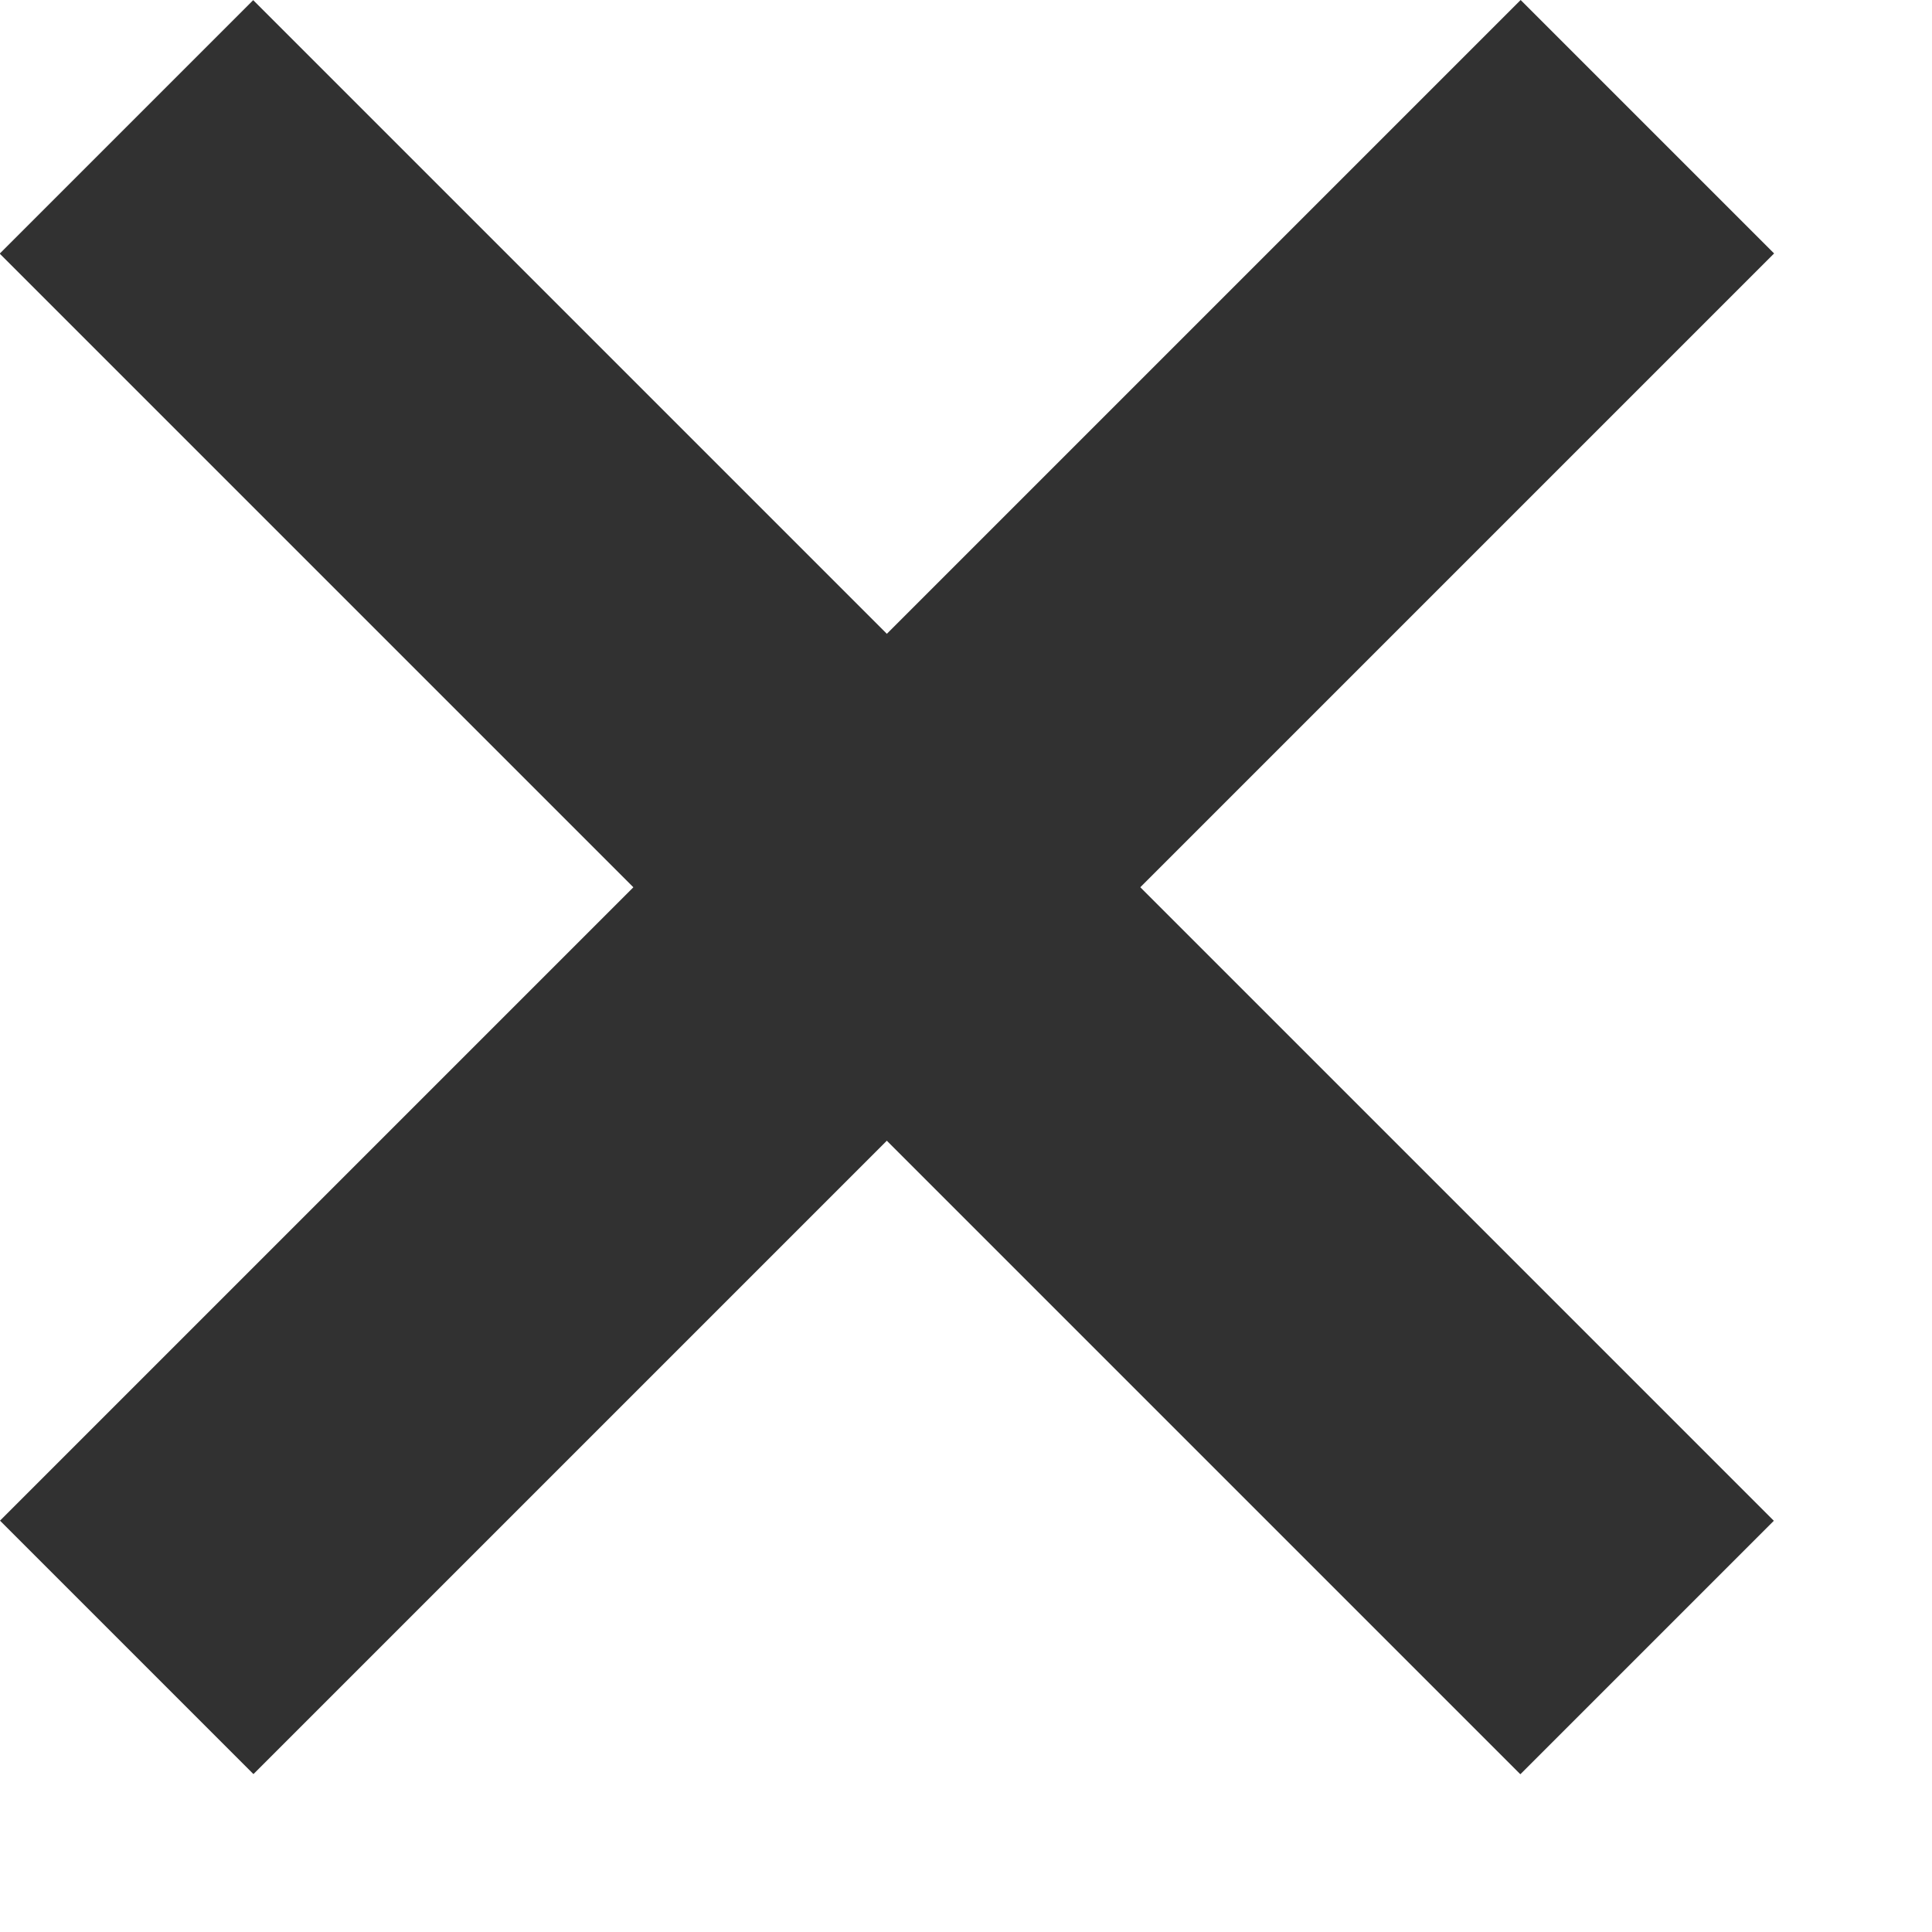
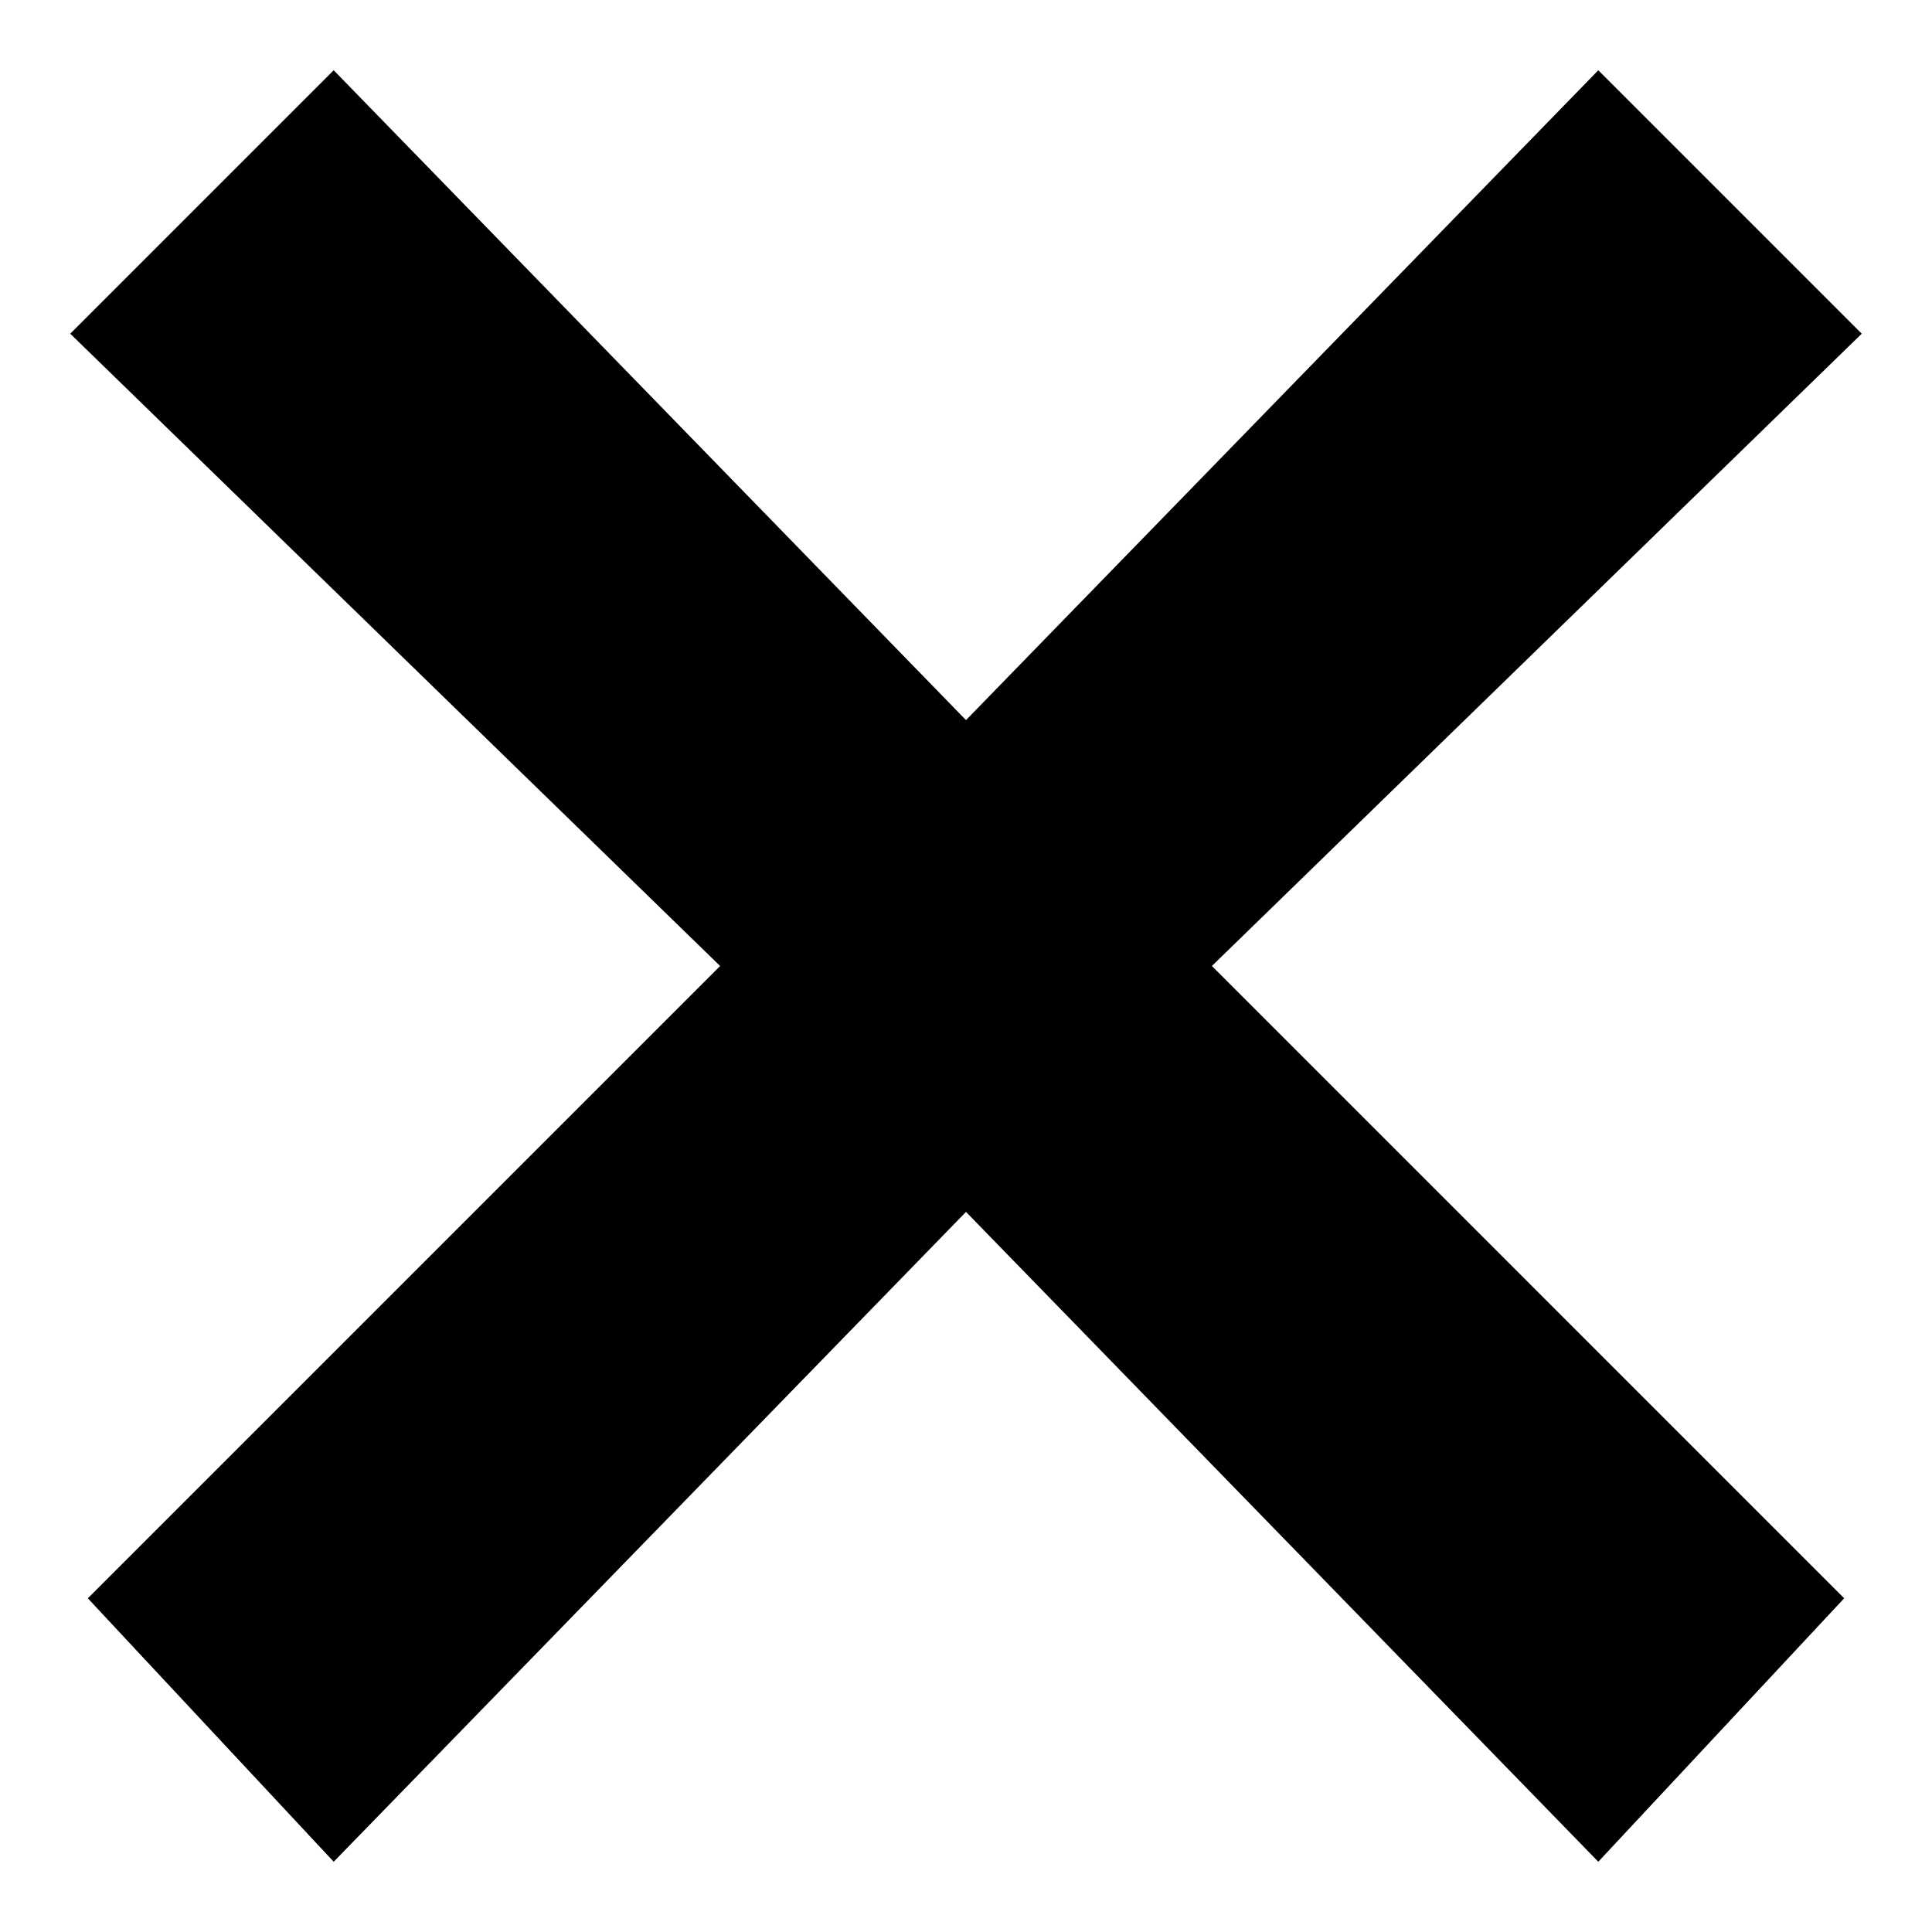
- <svg xmlns="http://www.w3.org/2000/svg" width="11" height="11" viewBox="0 0 11 11" fill="none">
-   <path d="M8.658 0L10.101 1.443L1.443 10.101L0 8.658L8.658 0Z" fill="#313131" />
-   <rect x="10.1" y="8.658" width="2.041" height="12.244" transform="rotate(135 10.0996 8.6582)" fill="#313131" />
+ <svg xmlns="http://www.w3.org/2000/svg" version="1.1" id="Слой_1" x="0px" y="0px" viewBox="0 0 11 11" style="enable-background:new 0 0 11 11;" xml:space="preserve">
+   <polygon points="10.6,1.9 9.1,0.4 5.5,4.1 1.9,0.4 0.4,1.9 4.1,5.5 0.5,9.1 1.9,10.6 5.5,6.9 9.1,10.6 10.5,9.1 6.9,5.5 " />
</svg>
